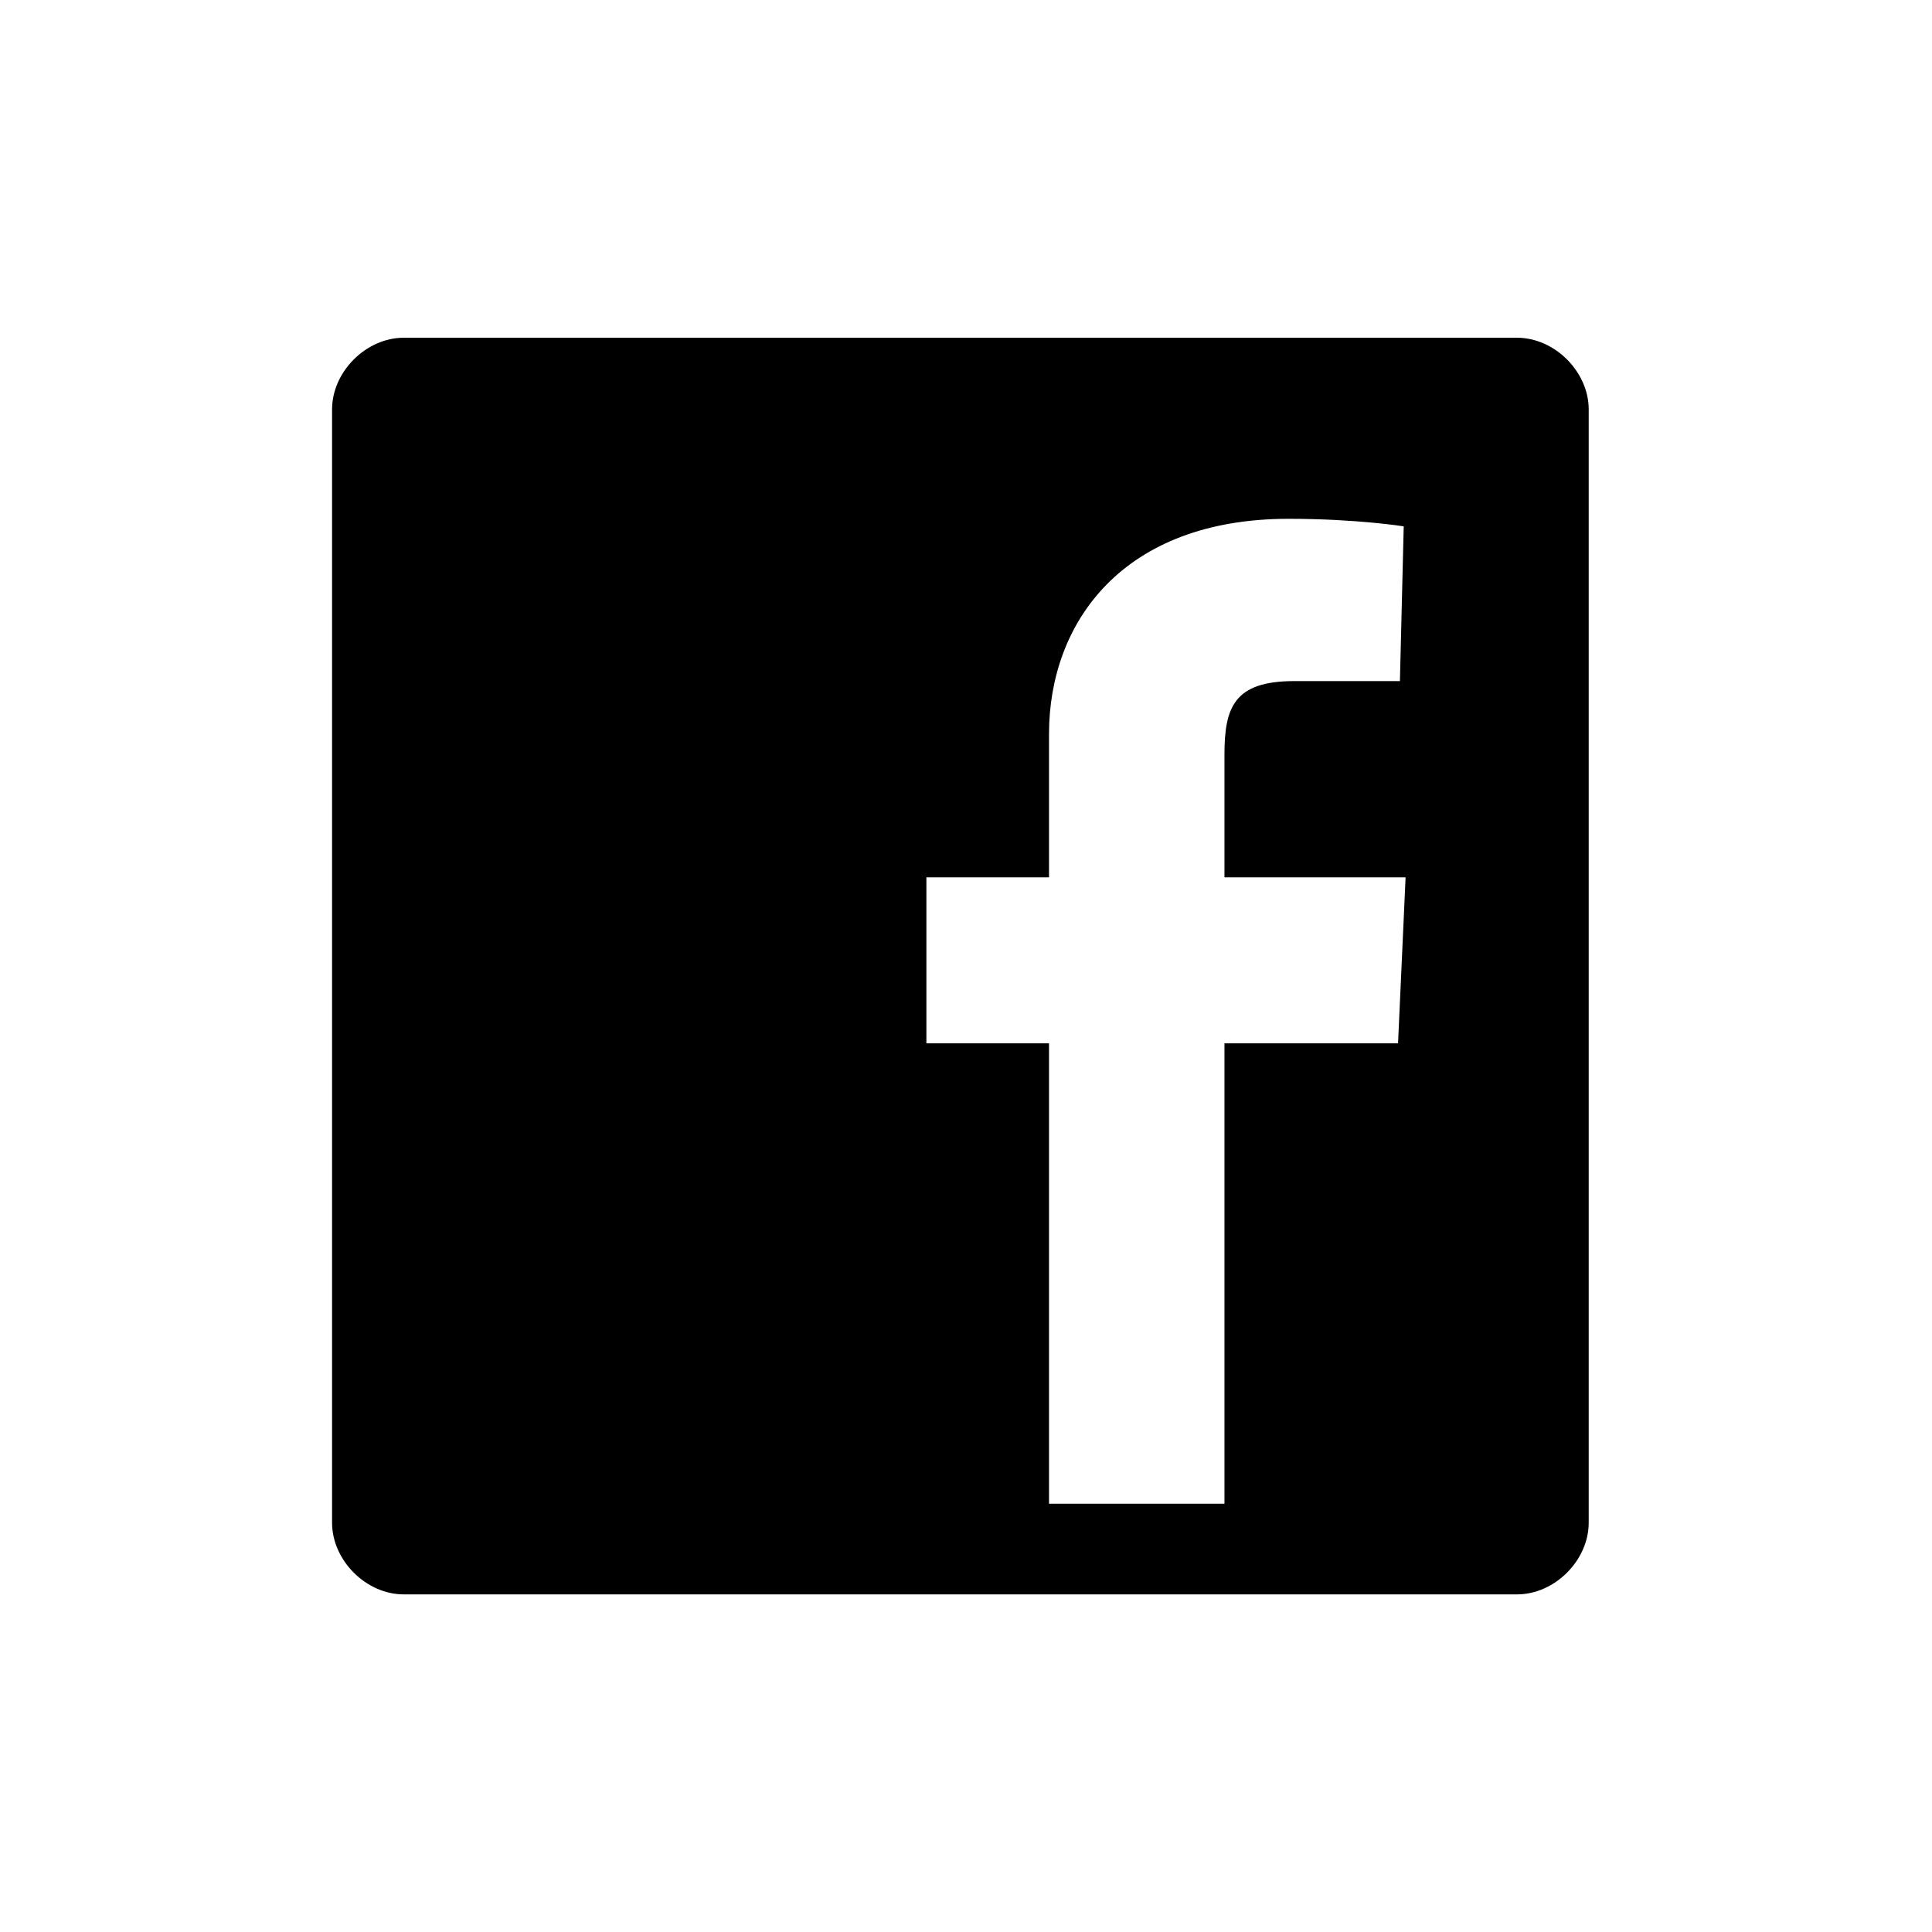
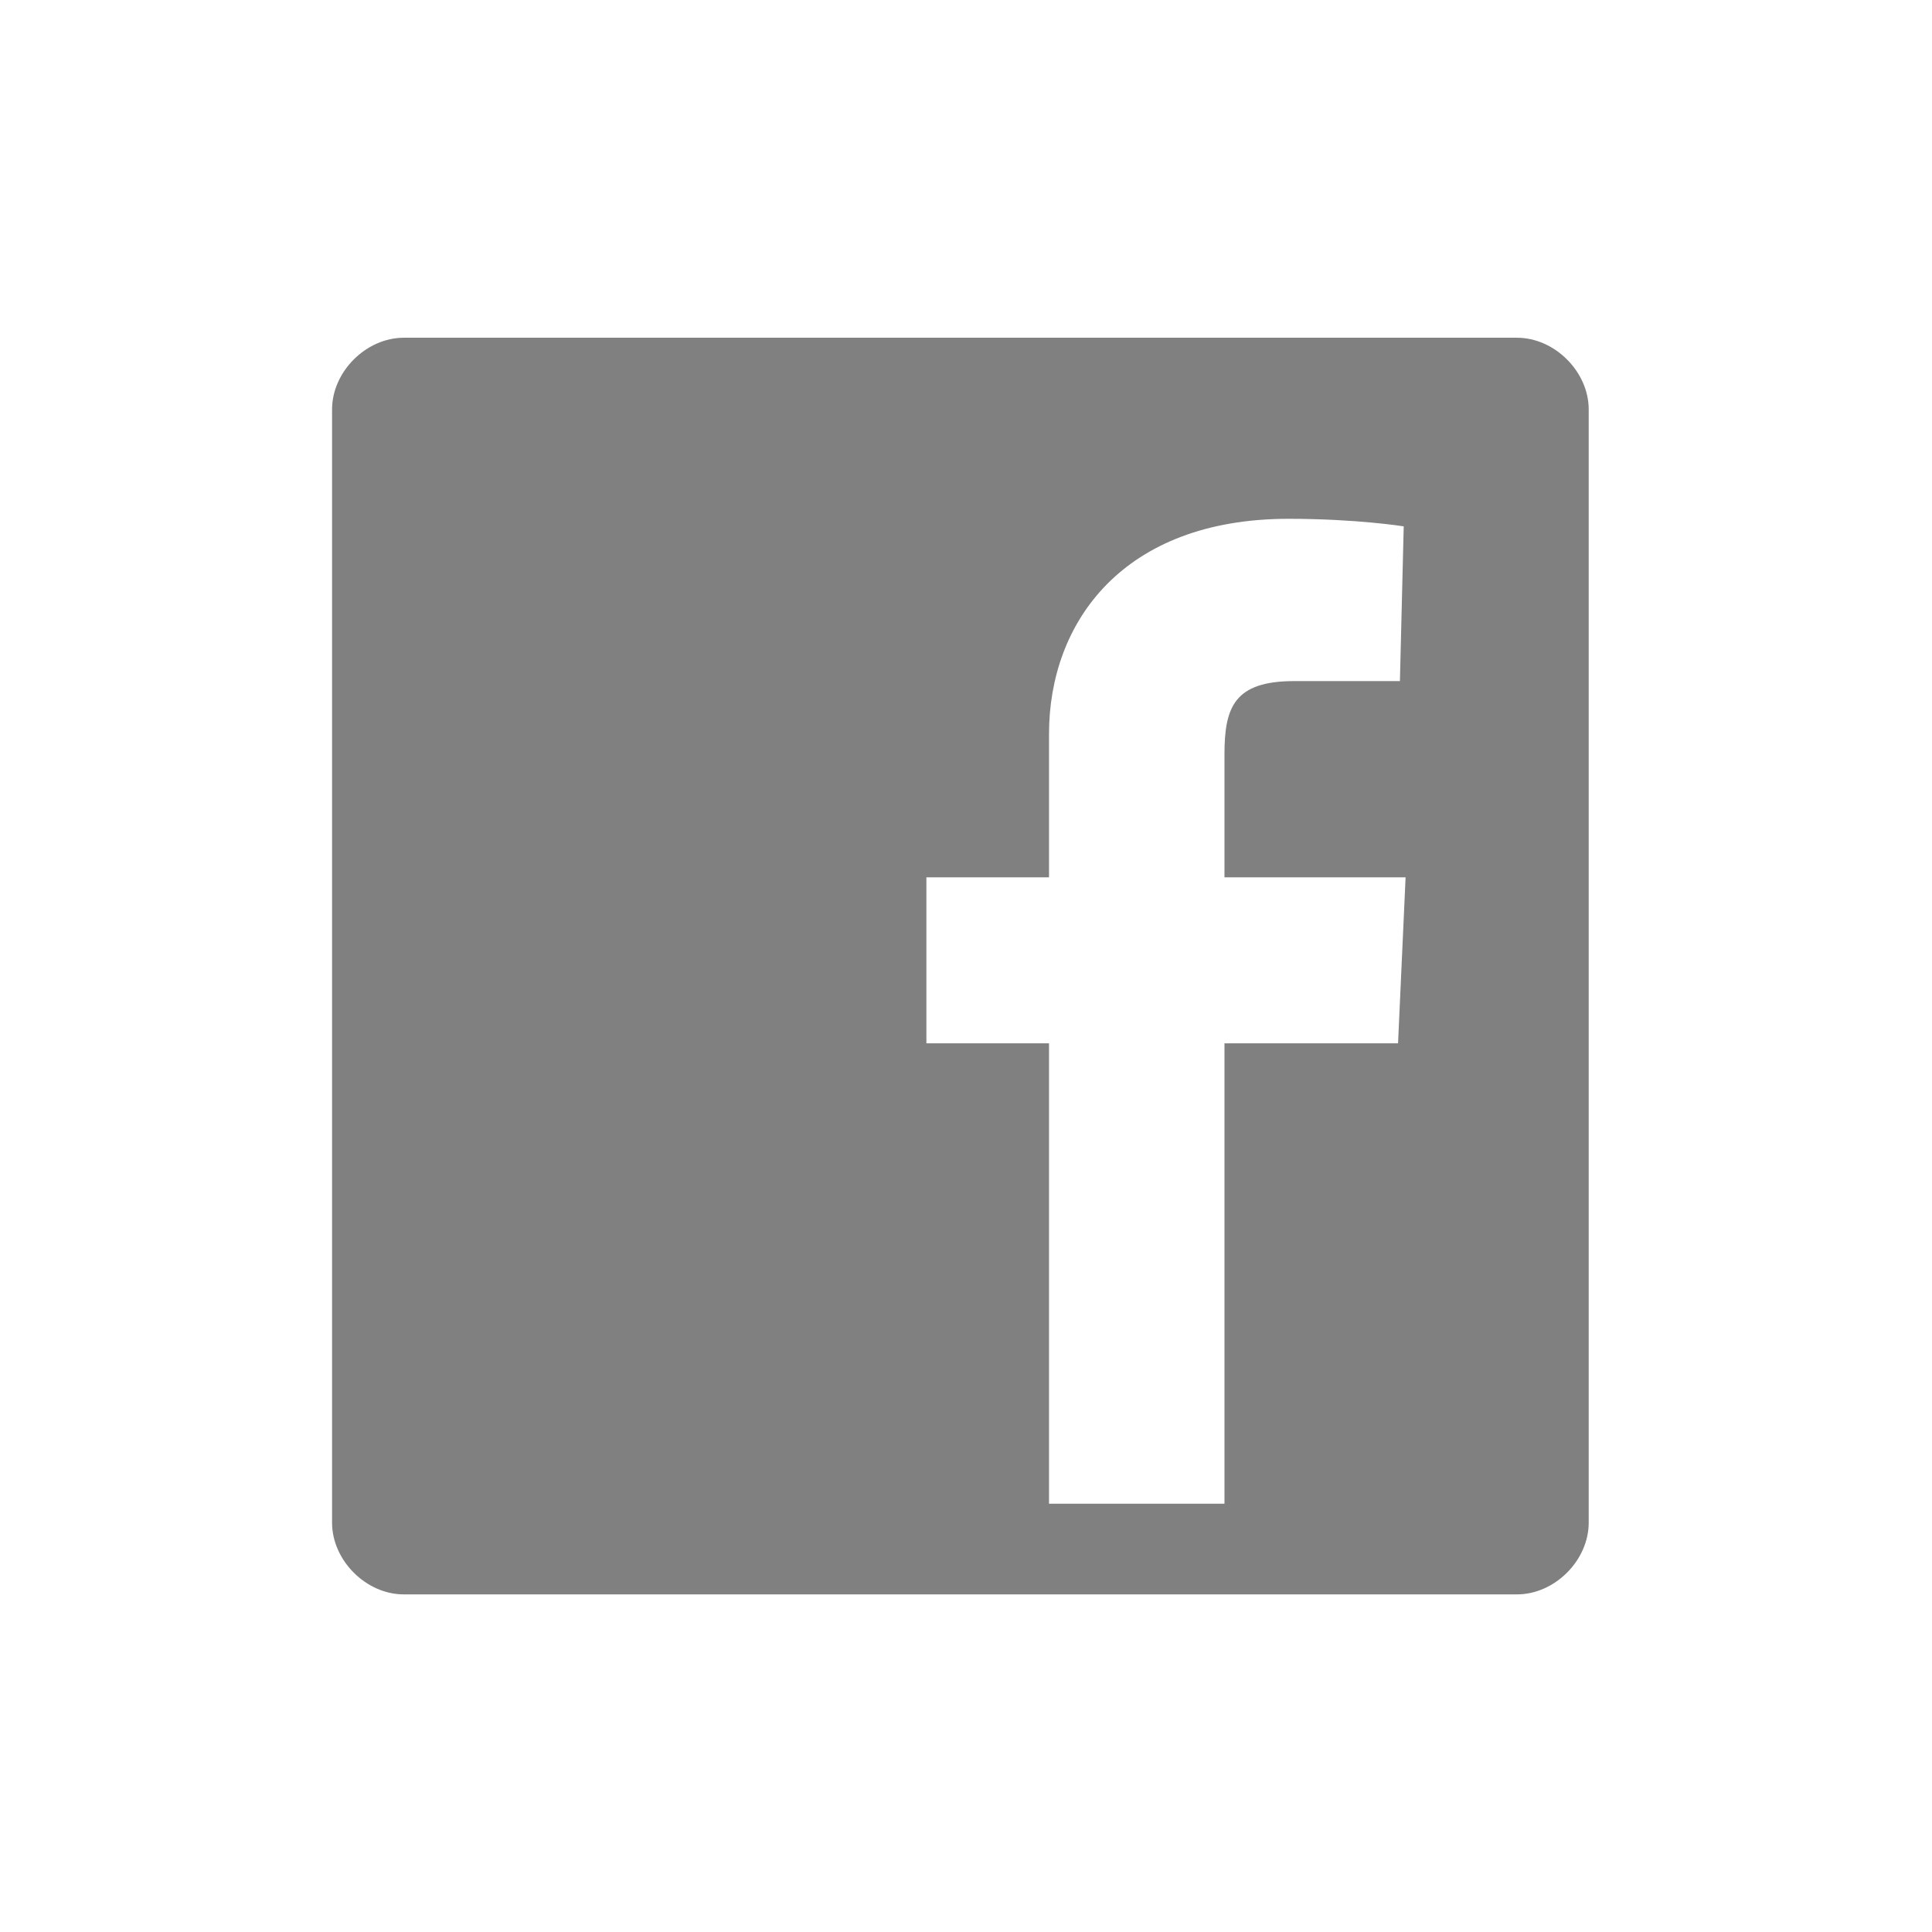
- <svg xmlns="http://www.w3.org/2000/svg" fill="#000000" width="800px" height="800px" viewBox="-5.5 0 32 32" version="1.1">
+ <svg xmlns="http://www.w3.org/2000/svg" fill="#808080" width="800px" height="800px" viewBox="-5.5 0 32 32" version="1.1">
  <path d="M1.188 5.594h18.438c0.625 0 1.188 0.563 1.188 1.188v18.438c0 0.625-0.563 1.188-1.188 1.188h-18.438c-0.625 0-1.188-0.563-1.188-1.188v-18.438c0-0.625 0.563-1.188 1.188-1.188zM14.781 17.281h2.875l0.125-2.75h-3v-2.031c0-0.781 0.156-1.219 1.156-1.219h1.75l0.063-2.563s-0.781-0.125-1.906-0.125c-2.75 0-3.969 1.719-3.969 3.563v2.375h-2.031v2.75h2.031v7.625h2.906v-7.625z" />
</svg>
